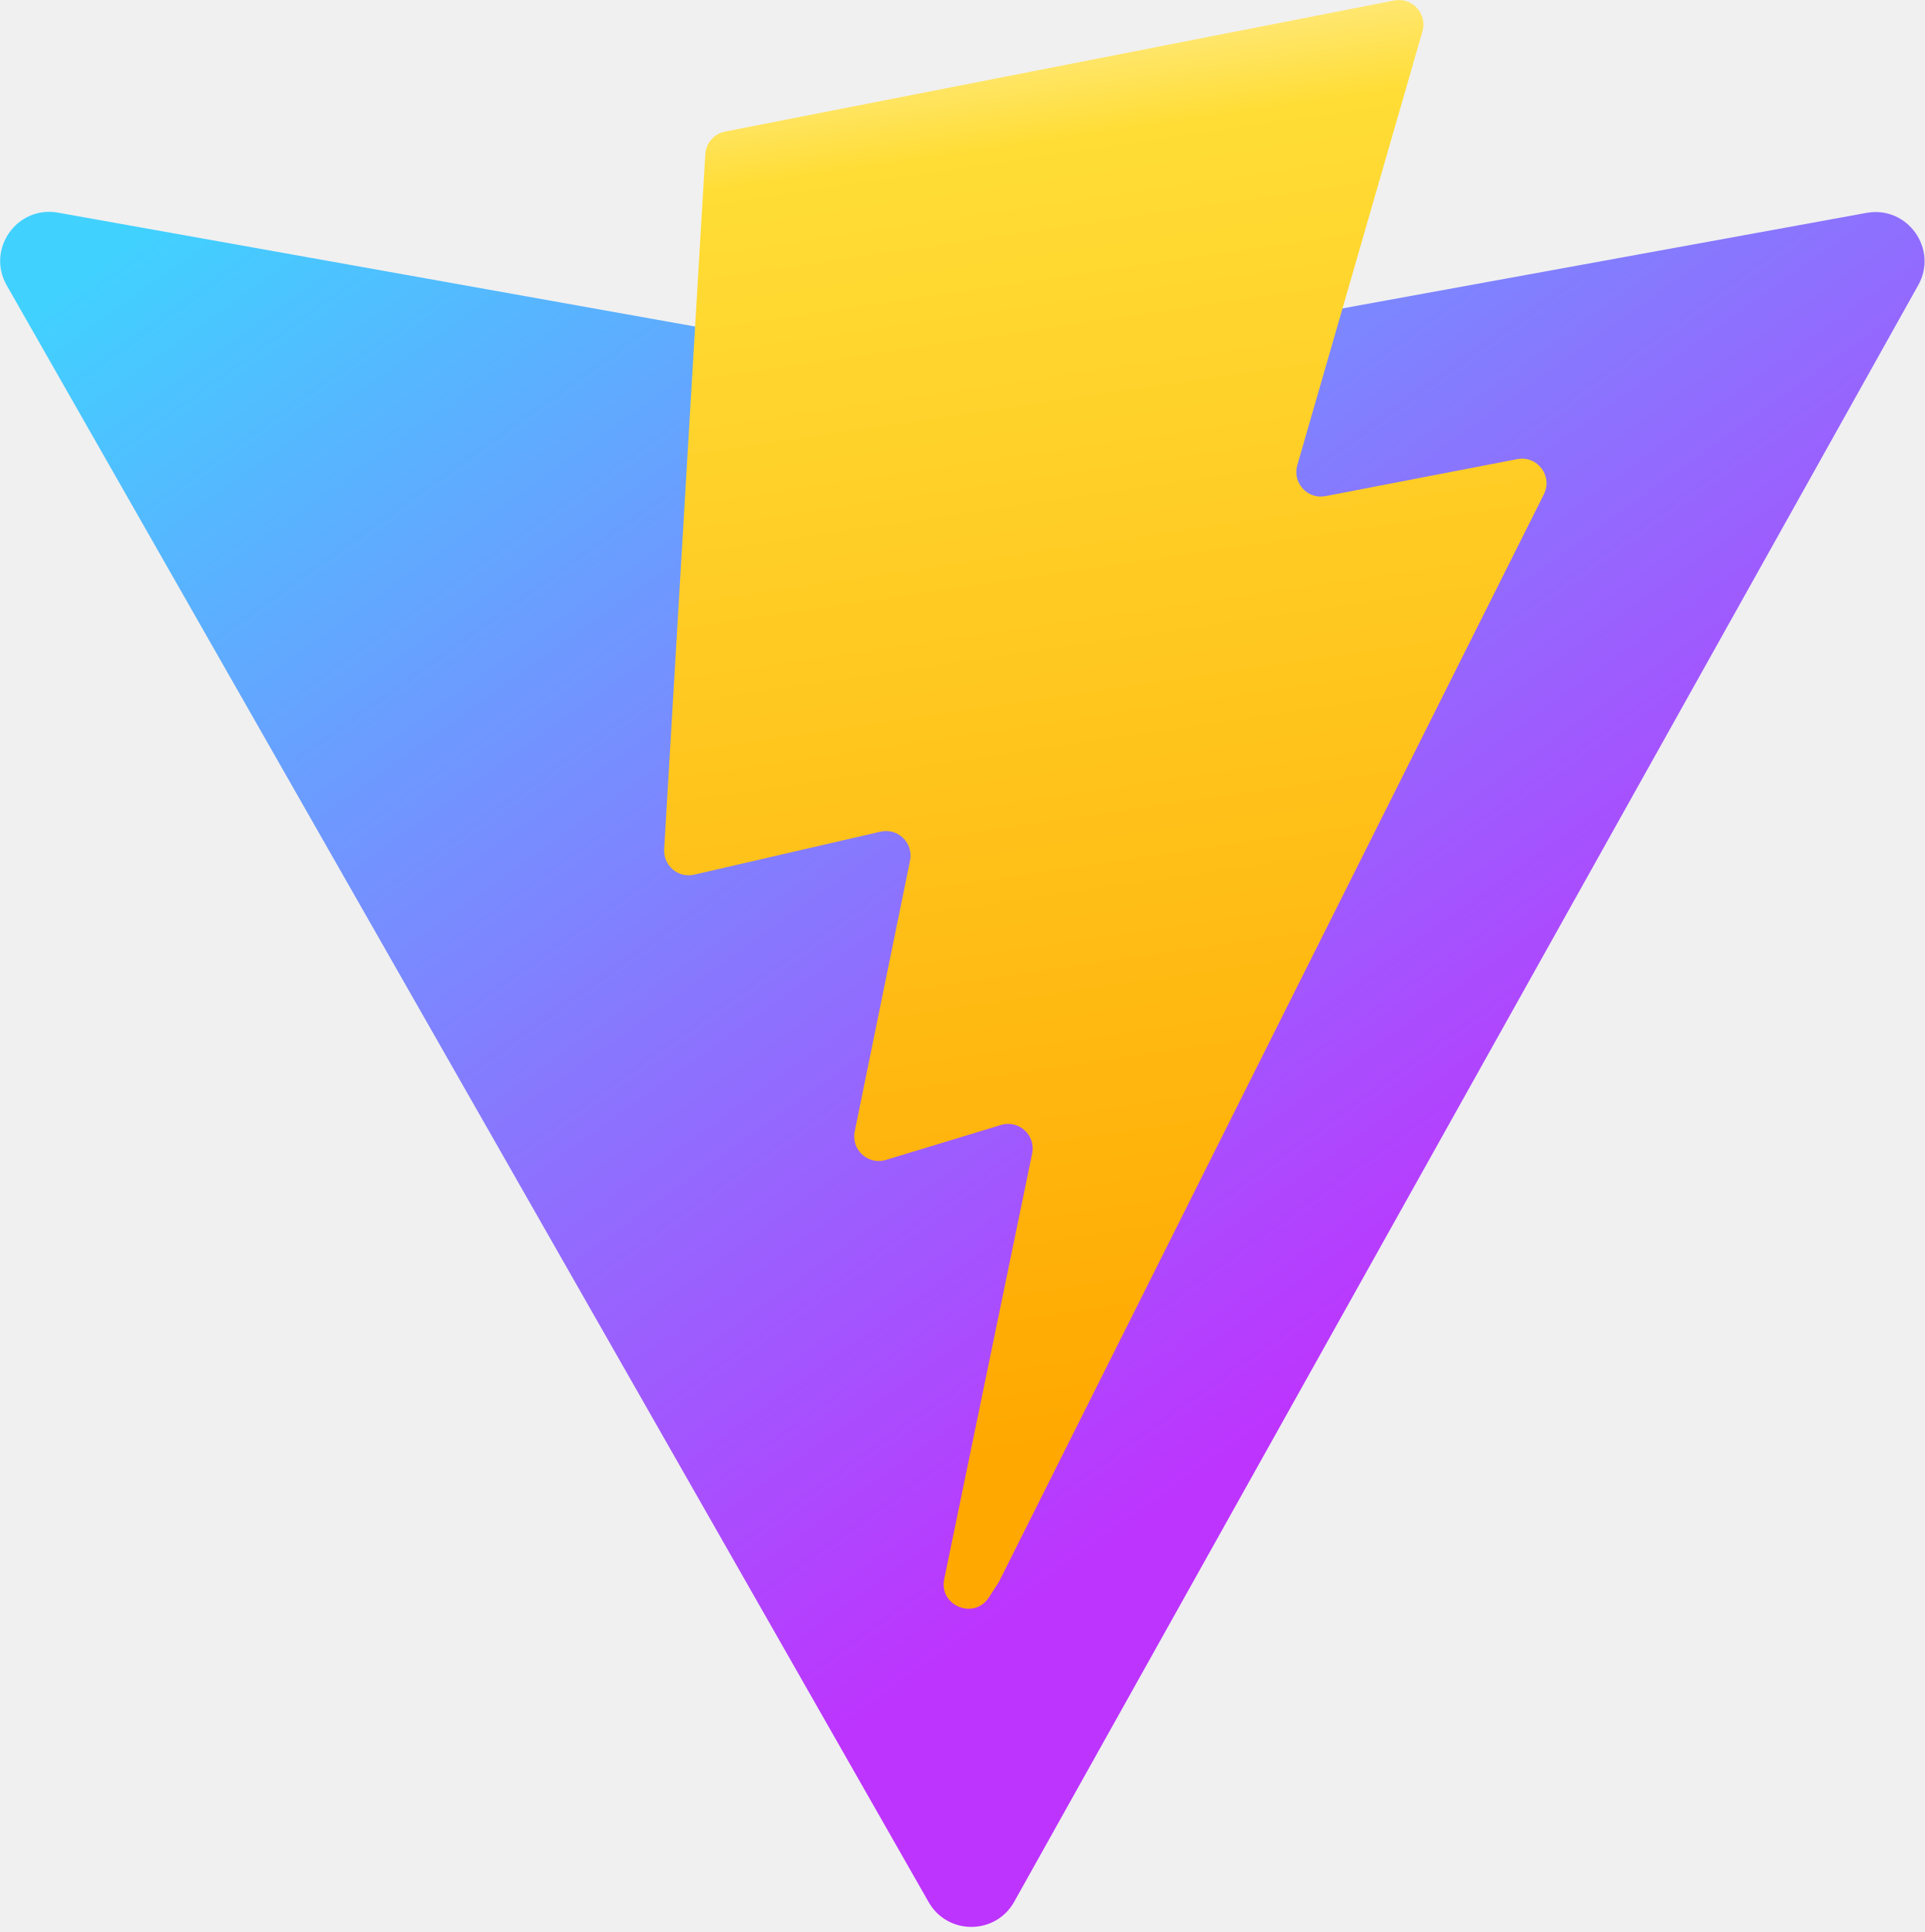
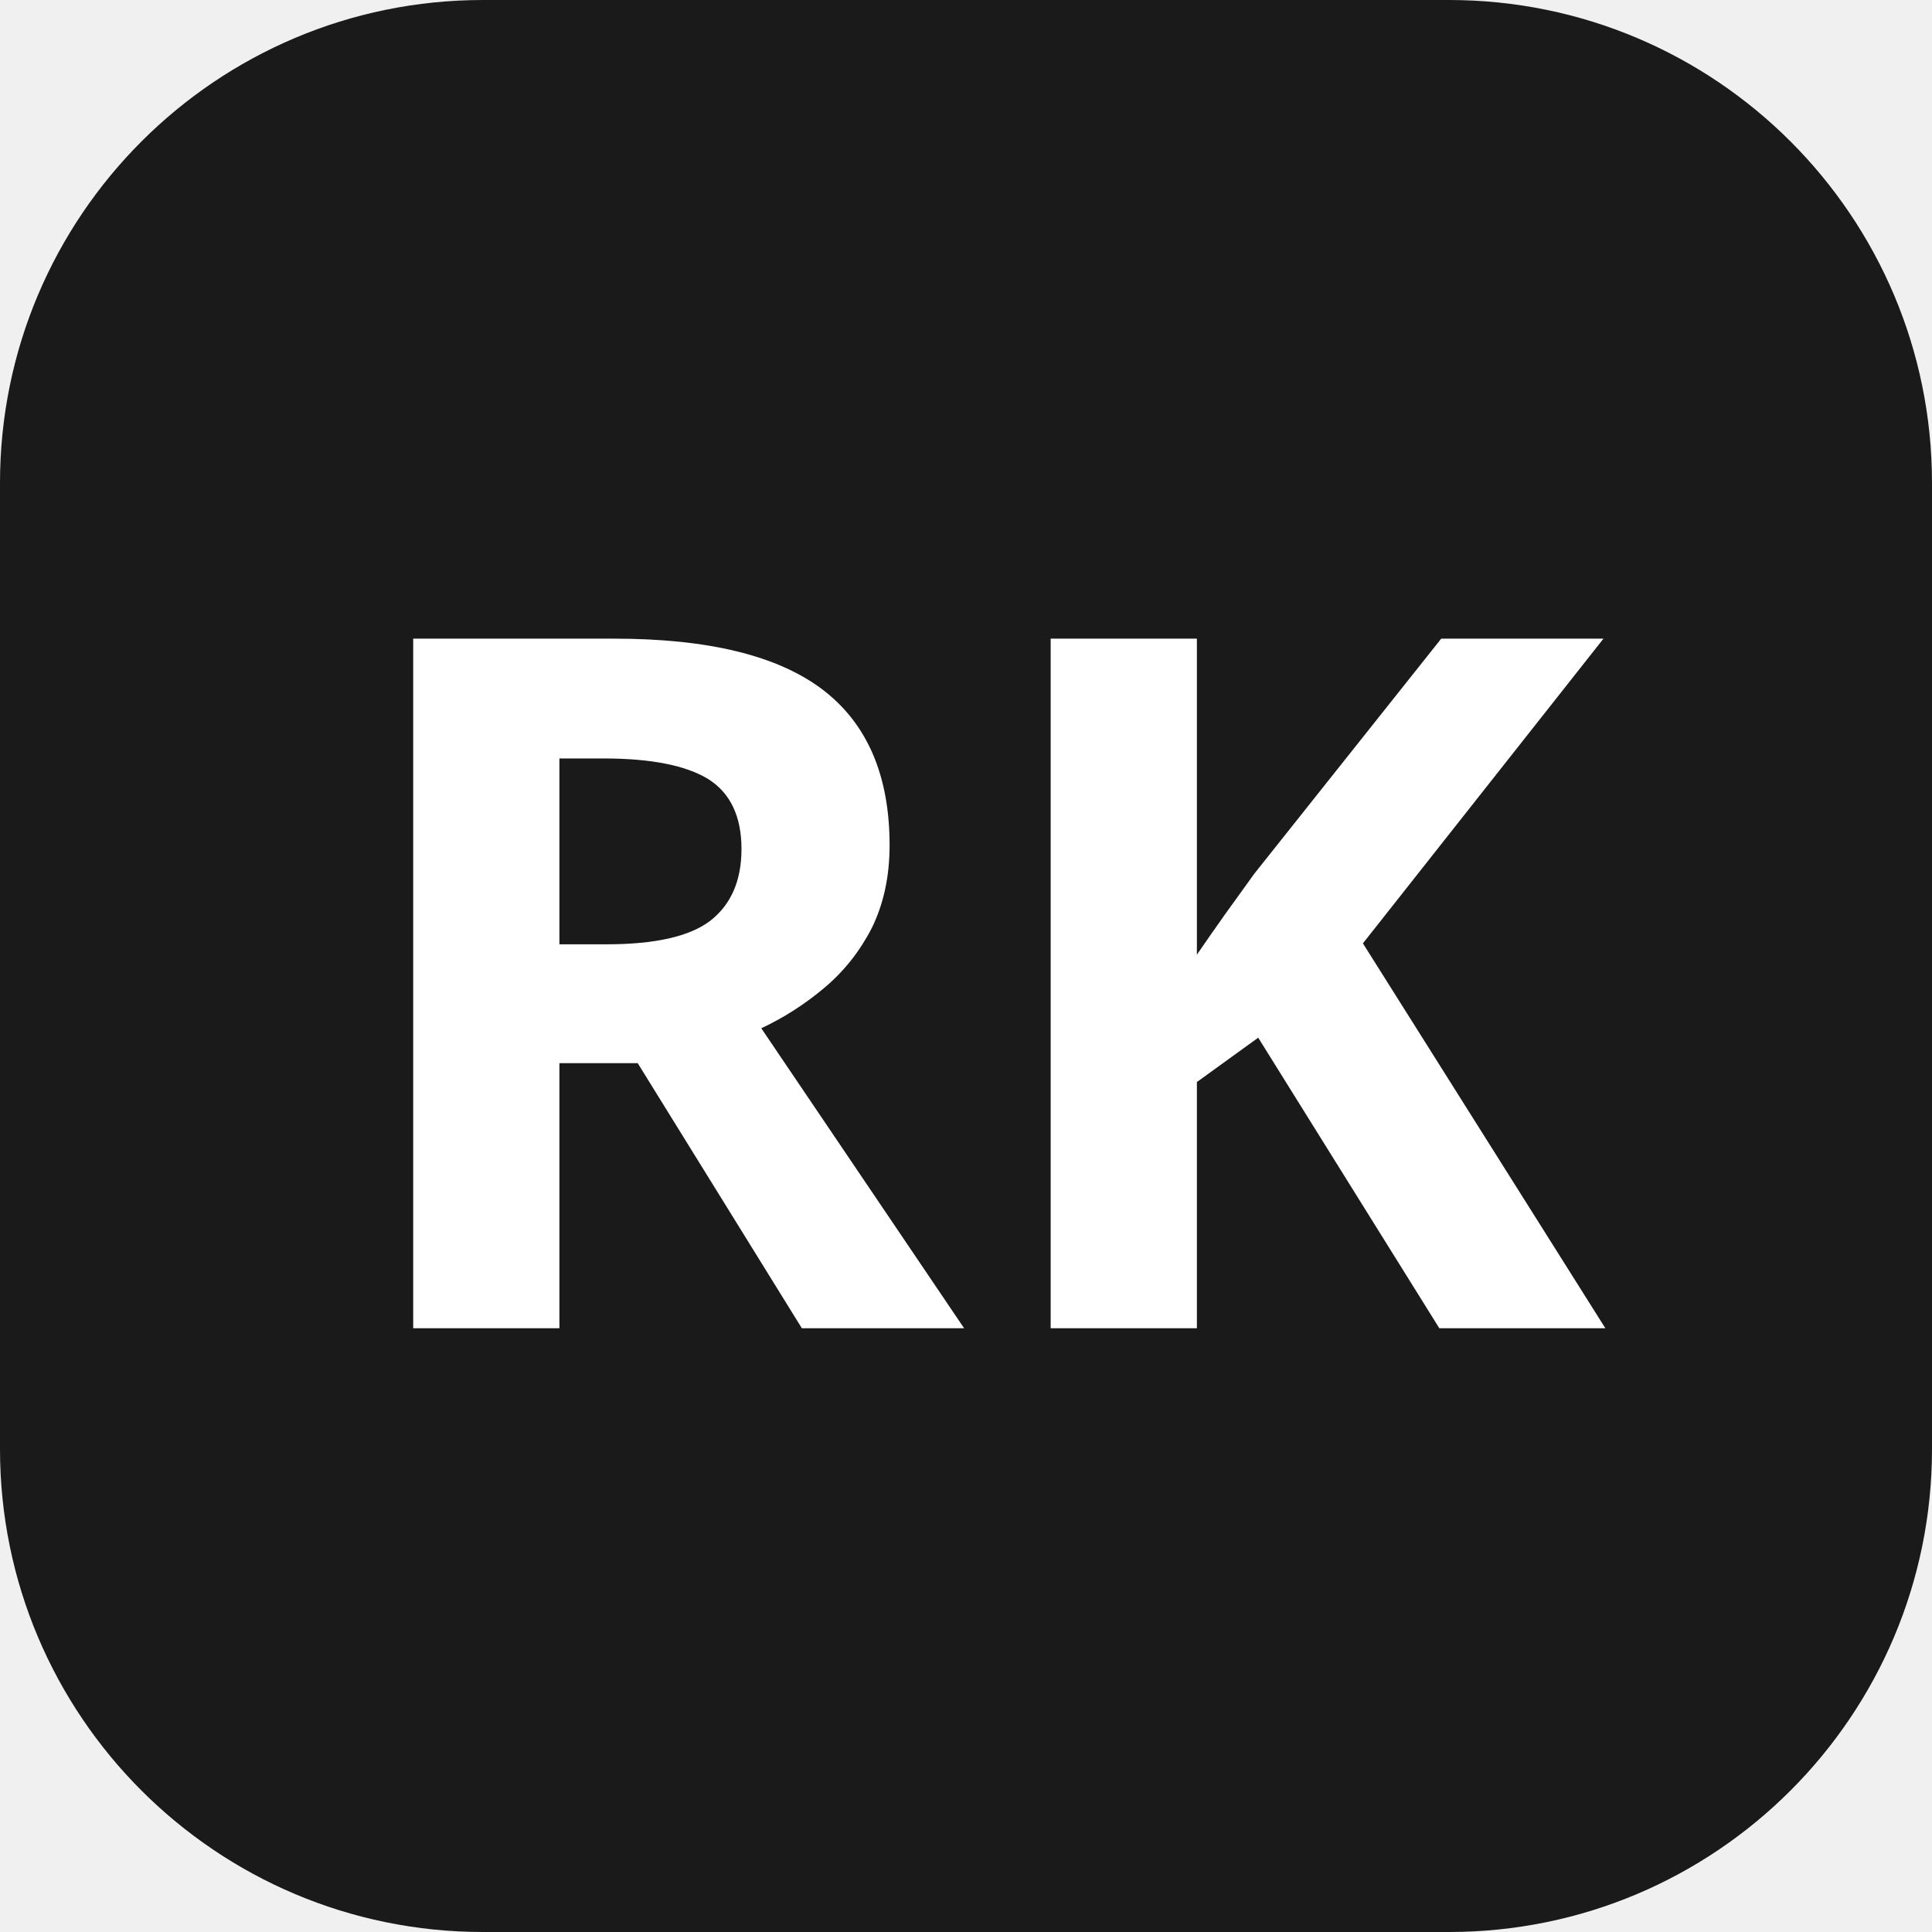
- <svg xmlns="http://www.w3.org/2000/svg" aria-hidden="true" role="img" class="iconify iconify--logos" width="31.88" height="32" preserveAspectRatio="xMidYMid meet" viewBox="0 0 256 257">
-   <defs>
-     <linearGradient id="IconifyId1813088fe1fbc01fb466" x1="-.828%" x2="57.636%" y1="7.652%" y2="78.411%">
-       <stop offset="0%" stop-color="#41D1FF" />
-       <stop offset="100%" stop-color="#BD34FE" />
-     </linearGradient>
-     <linearGradient id="IconifyId1813088fe1fbc01fb467" x1="43.376%" x2="50.316%" y1="2.242%" y2="89.03%">
-       <stop offset="0%" stop-color="#FFEA83" />
-       <stop offset="8.333%" stop-color="#FFDD35" />
-       <stop offset="100%" stop-color="#FFA800" />
-     </linearGradient>
-   </defs>
-   <path fill="url(#IconifyId1813088fe1fbc01fb466)" d="M255.153 37.938L134.897 252.976c-2.483 4.44-8.862 4.466-11.382.048L.875 37.958c-2.746-4.814 1.371-10.646 6.827-9.67l120.385 21.517a6.537 6.537 0 0 0 2.322-.004l117.867-21.483c5.438-.991 9.574 4.796 6.877 9.62Z" />
-   <path fill="url(#IconifyId1813088fe1fbc01fb467)" d="M185.432.063L96.44 17.501a3.268 3.268 0 0 0-2.634 3.014l-5.474 92.456a3.268 3.268 0 0 0 3.997 3.378l24.777-5.718c2.318-.535 4.413 1.507 3.936 3.838l-7.361 36.047c-.495 2.426 1.782 4.5 4.151 3.78l15.304-4.649c2.372-.72 4.652 1.36 4.15 3.788l-11.698 56.621c-.732 3.542 3.979 5.473 5.943 2.437l1.313-2.028l72.516-144.72c1.215-2.423-.88-5.186-3.54-4.672l-25.505 4.922c-2.396.462-4.435-1.77-3.759-4.114l16.646-57.705c.677-2.35-1.37-4.583-3.769-4.113Z" />
+ <svg xmlns="http://www.w3.org/2000/svg" width="32" height="32" viewBox="0 0 32 32" fill="none">
+   <rect width="32" height="32" rx="8" fill="#1a1a1a" />
+   <text x="16" y="22" font-family="system-ui" font-size="16" font-weight="bold" fill="white" text-anchor="middle">RK</text>
</svg>
